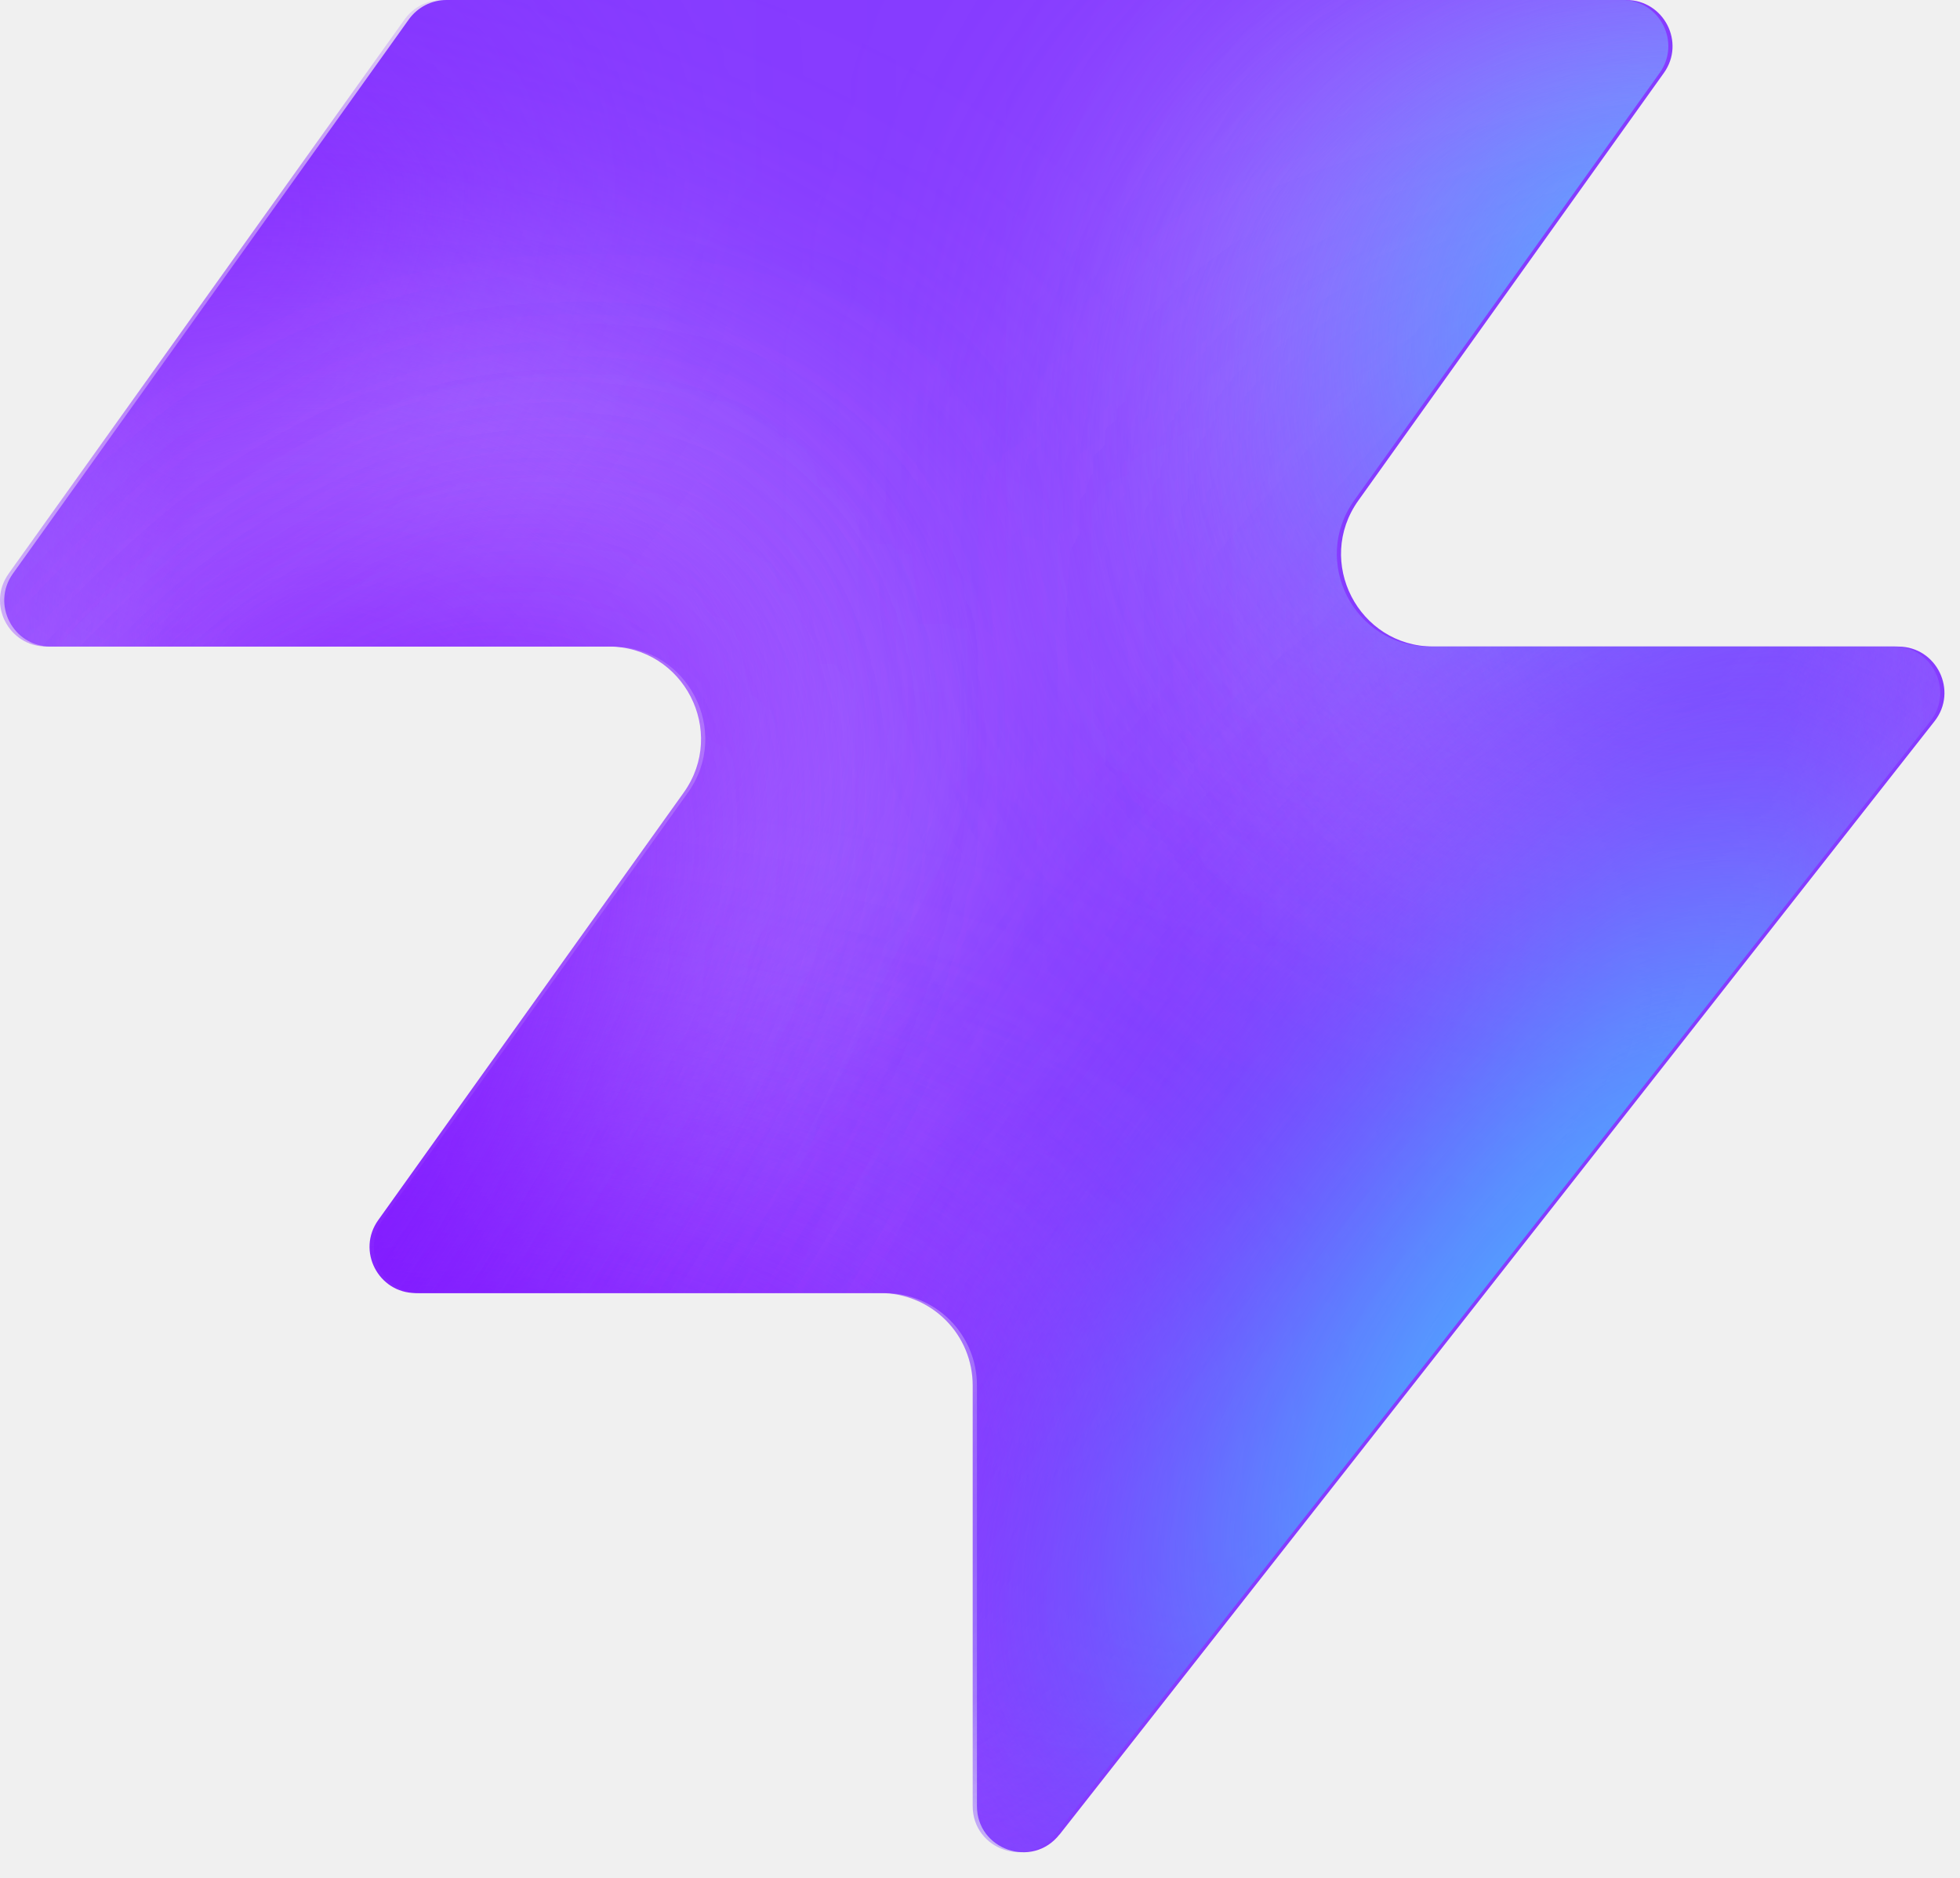
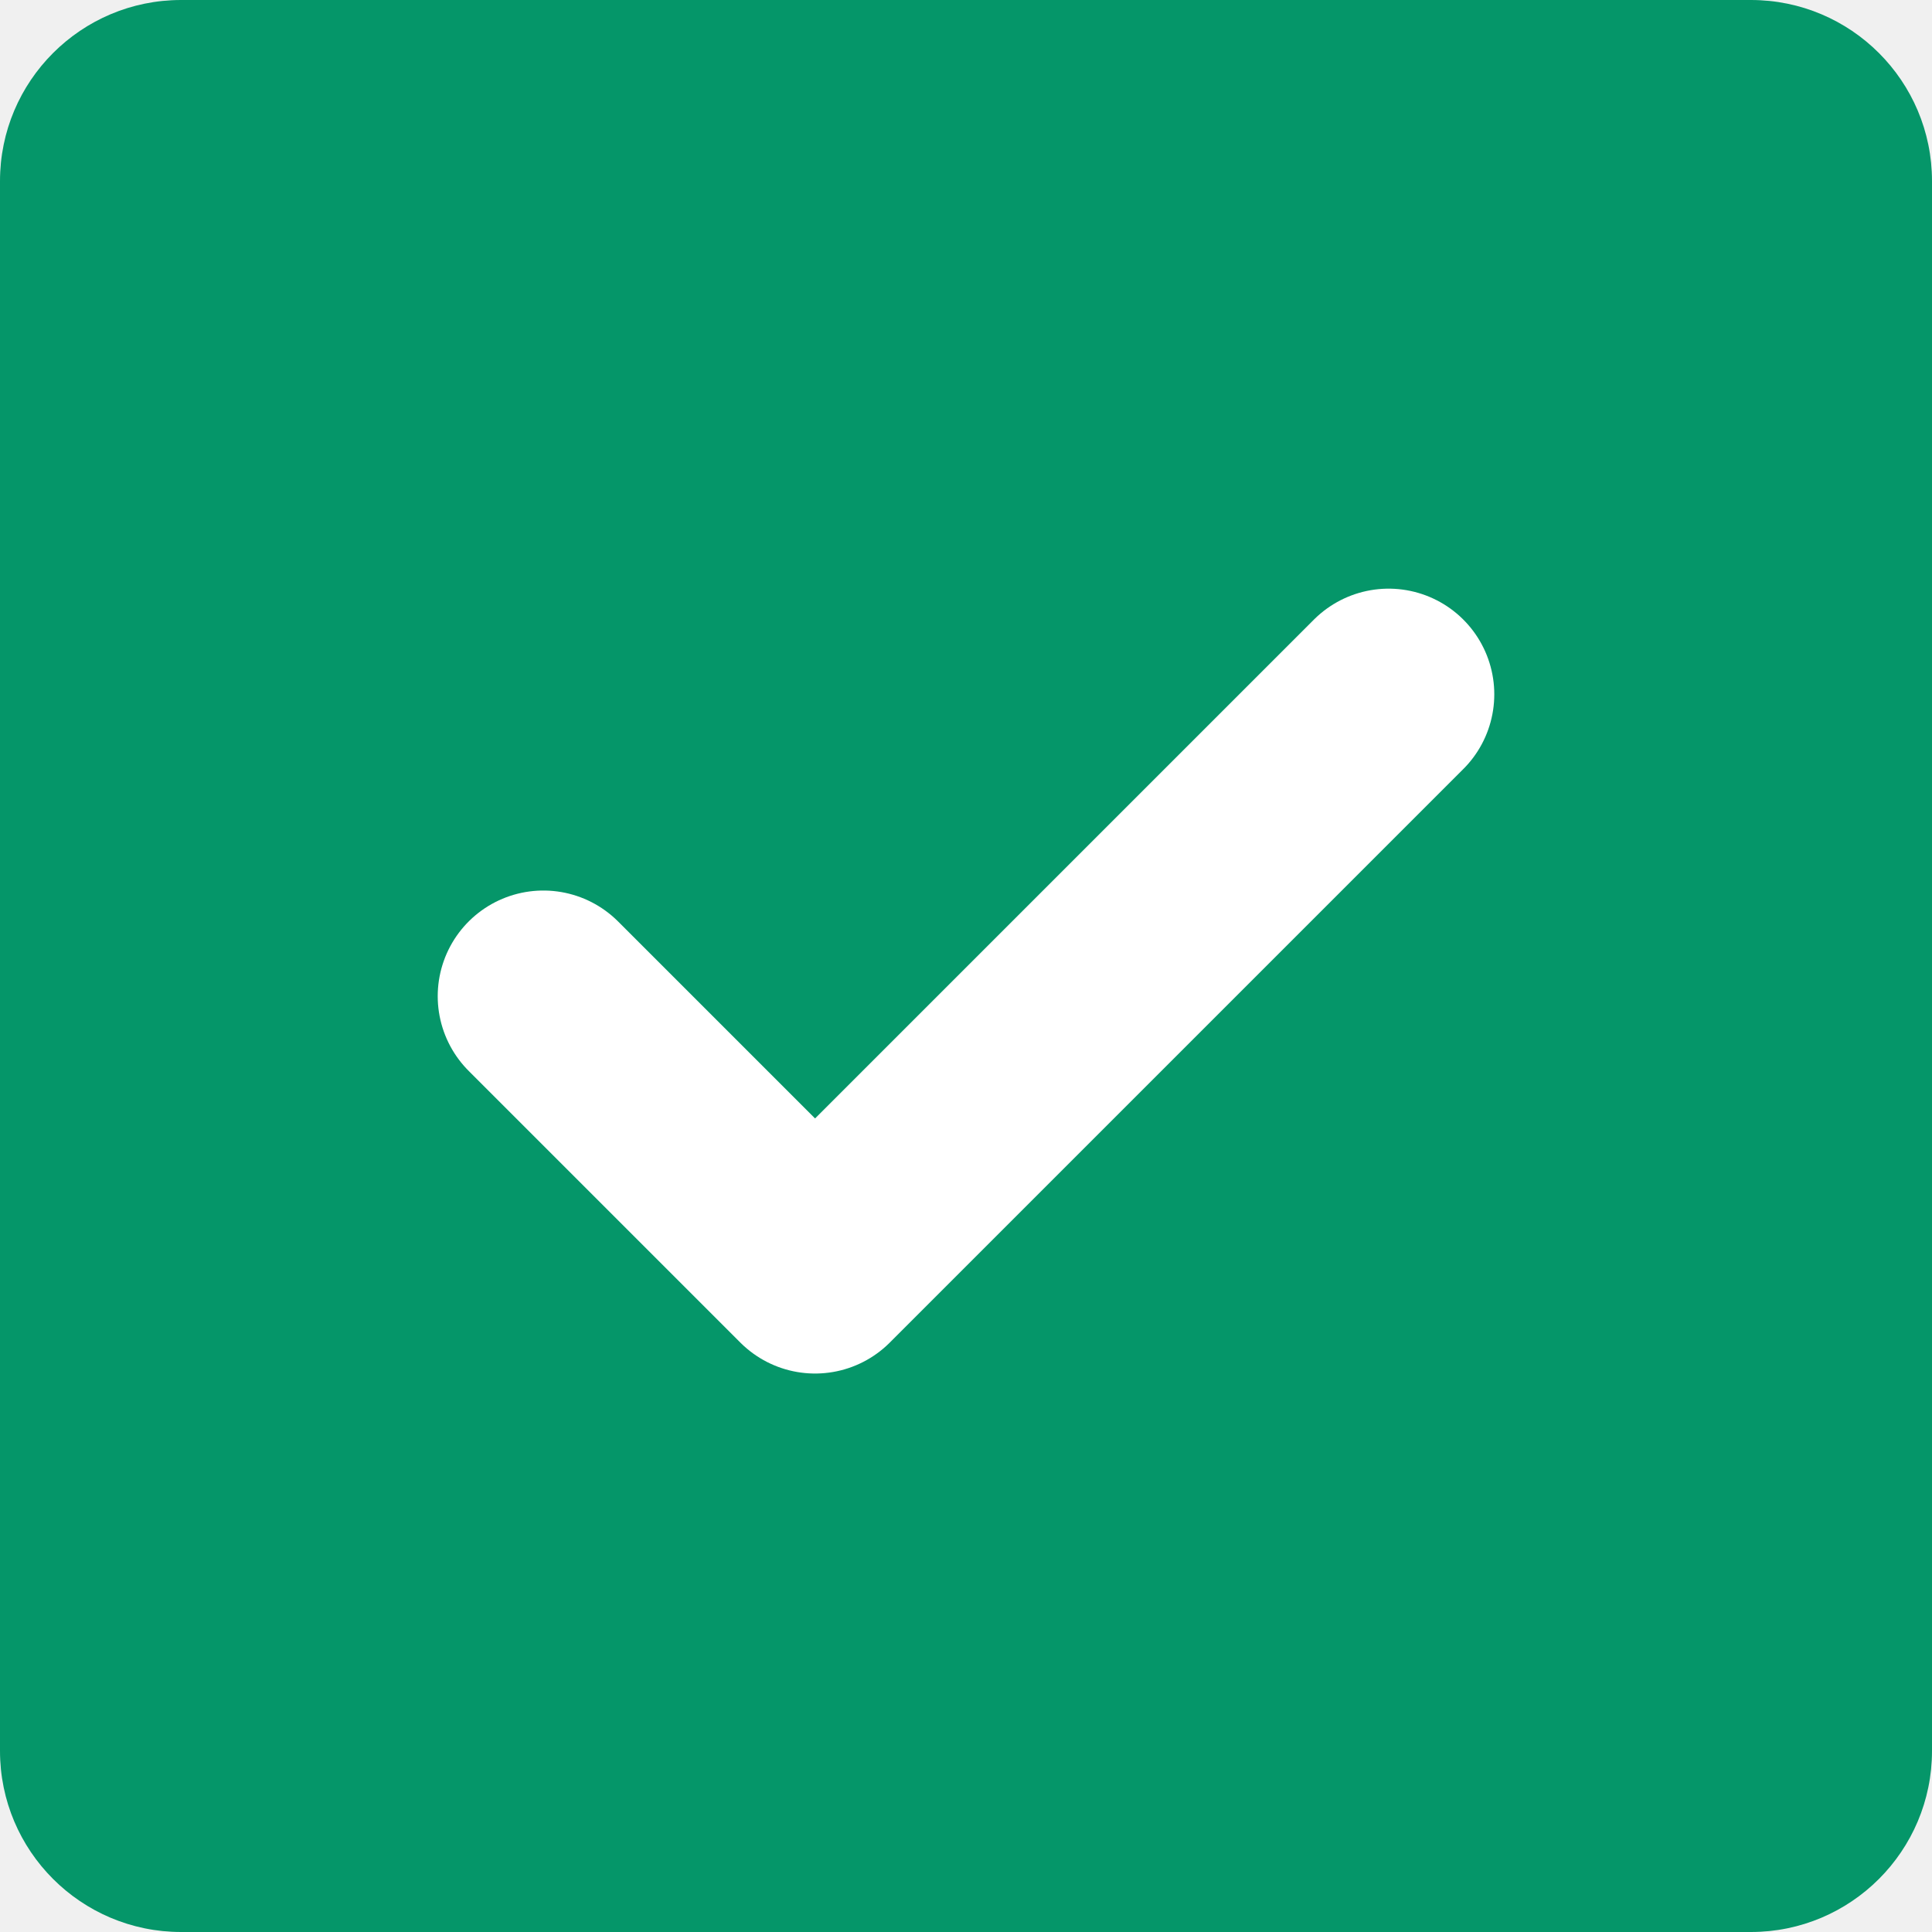
- <svg xmlns="http://www.w3.org/2000/svg" width="48" height="46" fill="none" viewBox="0 0 48 46">
-   <path fill="#863bff" d="M25.946 44.938c-.664.845-2.021.375-2.021-.698V33.937a2.26 2.26 0 0 0-2.262-2.262H10.287c-.92 0-1.456-1.04-.92-1.788l7.48-10.471c1.07-1.497 0-3.578-1.842-3.578H1.237c-.92 0-1.456-1.04-.92-1.788L10.013.474c.214-.297.556-.474.92-.474h28.894c.92 0 1.456 1.04.92 1.788l-7.48 10.471c-1.07 1.498 0 3.579 1.842 3.579h11.377c.943 0 1.473 1.088.89 1.83L25.947 44.94z" style="fill:#863bff;fill:color(display-p3 .525 .23 1);fill-opacity:1" />
-   <mask id="a" width="48" height="46" x="0" y="0" maskUnits="userSpaceOnUse" style="mask-type:alpha">
-     <path fill="#000" d="M25.842 44.938c-.664.844-2.021.375-2.021-.698V33.937a2.26 2.26 0 0 0-2.262-2.262H10.183c-.92 0-1.456-1.04-.92-1.788l7.48-10.471c1.07-1.498 0-3.579-1.842-3.579H1.133c-.92 0-1.456-1.04-.92-1.787L9.91.473c.214-.297.556-.474.92-.474h28.894c.92 0 1.456 1.04.92 1.788l-7.48 10.471c-1.07 1.498 0 3.578 1.842 3.578h11.377c.943 0 1.473 1.088.89 1.832L25.843 44.94z" style="fill:#000;fill-opacity:1" />
-   </mask>
-   <g mask="url(#a)">
-     <g filter="url(#b)">
-       <ellipse cx="5.508" cy="14.704" fill="#ede6ff" rx="5.508" ry="14.704" style="fill:#ede6ff;fill:color(display-p3 .927 .903 1);fill-opacity:1" transform="matrix(.00324 1 1 -.00324 -4.47 31.516)" />
-     </g>
-     <g filter="url(#c)">
-       <ellipse cx="10.399" cy="29.851" fill="#ede6ff" rx="10.399" ry="29.851" style="fill:#ede6ff;fill:color(display-p3 .927 .903 1);fill-opacity:1" transform="matrix(.00324 1 1 -.00324 -39.328 7.883)" />
-     </g>
-     <g filter="url(#d)">
-       <ellipse cx="5.508" cy="30.487" fill="#7e14ff" rx="5.508" ry="30.487" style="fill:#7e14ff;fill:color(display-p3 .492 .077 1);fill-opacity:1" transform="rotate(89.814 -25.913 -14.639)scale(1 -1)" />
-     </g>
-     <g filter="url(#e)">
-       <ellipse cx="5.508" cy="30.599" fill="#7e14ff" rx="5.508" ry="30.599" style="fill:#7e14ff;fill:color(display-p3 .492 .077 1);fill-opacity:1" transform="rotate(89.814 -32.644 -3.334)scale(1 -1)" />
-     </g>
-     <g filter="url(#f)">
-       <ellipse cx="5.508" cy="30.599" fill="#7e14ff" rx="5.508" ry="30.599" style="fill:#7e14ff;fill:color(display-p3 .492 .077 1);fill-opacity:1" transform="matrix(.00324 1 1 -.00324 -34.34 30.47)" />
-     </g>
-     <g filter="url(#g)">
-       <ellipse cx="14.072" cy="22.078" fill="#ede6ff" rx="14.072" ry="22.078" style="fill:#ede6ff;fill:color(display-p3 .927 .903 1);fill-opacity:1" transform="rotate(93.35 24.506 48.493)scale(-1 1)" />
-     </g>
-     <g filter="url(#h)">
-       <ellipse cx="3.47" cy="21.501" fill="#7e14ff" rx="3.47" ry="21.501" style="fill:#7e14ff;fill:color(display-p3 .492 .077 1);fill-opacity:1" transform="rotate(89.009 28.708 47.59)scale(-1 1)" />
-     </g>
-     <g filter="url(#i)">
-       <ellipse cx="3.47" cy="21.501" fill="#7e14ff" rx="3.47" ry="21.501" style="fill:#7e14ff;fill:color(display-p3 .492 .077 1);fill-opacity:1" transform="rotate(89.009 28.708 47.59)scale(-1 1)" />
-     </g>
-     <g filter="url(#j)">
-       <ellipse cx=".387" cy="8.972" fill="#7e14ff" rx="4.407" ry="29.108" style="fill:#7e14ff;fill:color(display-p3 .492 .077 1);fill-opacity:1" transform="rotate(39.51 .387 8.972)" />
-     </g>
-     <g filter="url(#k)">
-       <ellipse cx="47.523" cy="-6.092" fill="#7e14ff" rx="4.407" ry="29.108" style="fill:#7e14ff;fill:color(display-p3 .492 .077 1);fill-opacity:1" transform="rotate(37.892 47.523 -6.092)" />
-     </g>
-     <g filter="url(#l)">
-       <ellipse cx="41.412" cy="6.333" fill="#47bfff" rx="5.971" ry="9.665" style="fill:#47bfff;fill:color(display-p3 .28 .748 1);fill-opacity:1" transform="rotate(37.892 41.412 6.333)" />
-     </g>
-     <g filter="url(#m)">
-       <ellipse cx="-1.879" cy="38.332" fill="#7e14ff" rx="4.407" ry="29.108" style="fill:#7e14ff;fill:color(display-p3 .492 .077 1);fill-opacity:1" transform="rotate(37.892 -1.88 38.332)" />
-     </g>
-     <g filter="url(#n)">
-       <ellipse cx="-1.879" cy="38.332" fill="#7e14ff" rx="4.407" ry="29.108" style="fill:#7e14ff;fill:color(display-p3 .492 .077 1);fill-opacity:1" transform="rotate(37.892 -1.88 38.332)" />
-     </g>
-     <g filter="url(#o)">
-       <ellipse cx="35.651" cy="29.907" fill="#7e14ff" rx="4.407" ry="29.108" style="fill:#7e14ff;fill:color(display-p3 .492 .077 1);fill-opacity:1" transform="rotate(37.892 35.651 29.907)" />
-     </g>
-     <g filter="url(#p)">
-       <ellipse cx="38.418" cy="32.4" fill="#47bfff" rx="5.971" ry="15.297" style="fill:#47bfff;fill:color(display-p3 .28 .748 1);fill-opacity:1" transform="rotate(37.892 38.418 32.4)" />
-     </g>
-   </g>
-   <defs>
-     <filter id="b" width="60.045" height="41.654" x="-19.77" y="16.149" color-interpolation-filters="sRGB" filterUnits="userSpaceOnUse">
-       <feFlood flood-opacity="0" result="BackgroundImageFix" />
-       <feBlend in="SourceGraphic" in2="BackgroundImageFix" result="shape" />
-       <feGaussianBlur result="effect1_foregroundBlur_2002_17158" stdDeviation="7.659" />
-     </filter>
-     <filter id="c" width="90.34" height="51.437" x="-54.613" y="-7.533" color-interpolation-filters="sRGB" filterUnits="userSpaceOnUse">
-       <feFlood flood-opacity="0" result="BackgroundImageFix" />
-       <feBlend in="SourceGraphic" in2="BackgroundImageFix" result="shape" />
-       <feGaussianBlur result="effect1_foregroundBlur_2002_17158" stdDeviation="7.659" />
-     </filter>
-     <filter id="d" width="79.355" height="29.4" x="-49.64" y="2.03" color-interpolation-filters="sRGB" filterUnits="userSpaceOnUse">
-       <feFlood flood-opacity="0" result="BackgroundImageFix" />
-       <feBlend in="SourceGraphic" in2="BackgroundImageFix" result="shape" />
-       <feGaussianBlur result="effect1_foregroundBlur_2002_17158" stdDeviation="4.596" />
-     </filter>
-     <filter id="e" width="79.579" height="29.4" x="-45.045" y="20.029" color-interpolation-filters="sRGB" filterUnits="userSpaceOnUse">
-       <feFlood flood-opacity="0" result="BackgroundImageFix" />
-       <feBlend in="SourceGraphic" in2="BackgroundImageFix" result="shape" />
-       <feGaussianBlur result="effect1_foregroundBlur_2002_17158" stdDeviation="4.596" />
-     </filter>
-     <filter id="f" width="79.579" height="29.4" x="-43.513" y="21.178" color-interpolation-filters="sRGB" filterUnits="userSpaceOnUse">
-       <feFlood flood-opacity="0" result="BackgroundImageFix" />
-       <feBlend in="SourceGraphic" in2="BackgroundImageFix" result="shape" />
-       <feGaussianBlur result="effect1_foregroundBlur_2002_17158" stdDeviation="4.596" />
-     </filter>
-     <filter id="g" width="74.749" height="58.852" x="15.756" y="-17.901" color-interpolation-filters="sRGB" filterUnits="userSpaceOnUse">
-       <feFlood flood-opacity="0" result="BackgroundImageFix" />
-       <feBlend in="SourceGraphic" in2="BackgroundImageFix" result="shape" />
-       <feGaussianBlur result="effect1_foregroundBlur_2002_17158" stdDeviation="7.659" />
-     </filter>
-     <filter id="h" width="61.377" height="25.362" x="23.548" y="2.284" color-interpolation-filters="sRGB" filterUnits="userSpaceOnUse">
-       <feFlood flood-opacity="0" result="BackgroundImageFix" />
-       <feBlend in="SourceGraphic" in2="BackgroundImageFix" result="shape" />
-       <feGaussianBlur result="effect1_foregroundBlur_2002_17158" stdDeviation="4.596" />
-     </filter>
-     <filter id="i" width="61.377" height="25.362" x="23.548" y="2.284" color-interpolation-filters="sRGB" filterUnits="userSpaceOnUse">
-       <feFlood flood-opacity="0" result="BackgroundImageFix" />
-       <feBlend in="SourceGraphic" in2="BackgroundImageFix" result="shape" />
-       <feGaussianBlur result="effect1_foregroundBlur_2002_17158" stdDeviation="4.596" />
-     </filter>
-     <filter id="j" width="56.045" height="63.649" x="-27.636" y="-22.853" color-interpolation-filters="sRGB" filterUnits="userSpaceOnUse">
-       <feFlood flood-opacity="0" result="BackgroundImageFix" />
-       <feBlend in="SourceGraphic" in2="BackgroundImageFix" result="shape" />
-       <feGaussianBlur result="effect1_foregroundBlur_2002_17158" stdDeviation="4.596" />
-     </filter>
-     <filter id="k" width="54.814" height="64.646" x="20.116" y="-38.415" color-interpolation-filters="sRGB" filterUnits="userSpaceOnUse">
-       <feFlood flood-opacity="0" result="BackgroundImageFix" />
-       <feBlend in="SourceGraphic" in2="BackgroundImageFix" result="shape" />
-       <feGaussianBlur result="effect1_foregroundBlur_2002_17158" stdDeviation="4.596" />
-     </filter>
-     <filter id="l" width="33.541" height="35.313" x="24.641" y="-11.323" color-interpolation-filters="sRGB" filterUnits="userSpaceOnUse">
-       <feFlood flood-opacity="0" result="BackgroundImageFix" />
-       <feBlend in="SourceGraphic" in2="BackgroundImageFix" result="shape" />
-       <feGaussianBlur result="effect1_foregroundBlur_2002_17158" stdDeviation="4.596" />
-     </filter>
-     <filter id="m" width="54.814" height="64.646" x="-29.286" y="6.009" color-interpolation-filters="sRGB" filterUnits="userSpaceOnUse">
-       <feFlood flood-opacity="0" result="BackgroundImageFix" />
-       <feBlend in="SourceGraphic" in2="BackgroundImageFix" result="shape" />
-       <feGaussianBlur result="effect1_foregroundBlur_2002_17158" stdDeviation="4.596" />
-     </filter>
-     <filter id="n" width="54.814" height="64.646" x="-29.286" y="6.009" color-interpolation-filters="sRGB" filterUnits="userSpaceOnUse">
-       <feFlood flood-opacity="0" result="BackgroundImageFix" />
-       <feBlend in="SourceGraphic" in2="BackgroundImageFix" result="shape" />
-       <feGaussianBlur result="effect1_foregroundBlur_2002_17158" stdDeviation="4.596" />
-     </filter>
-     <filter id="o" width="54.814" height="64.646" x="8.244" y="-2.416" color-interpolation-filters="sRGB" filterUnits="userSpaceOnUse">
-       <feFlood flood-opacity="0" result="BackgroundImageFix" />
-       <feBlend in="SourceGraphic" in2="BackgroundImageFix" result="shape" />
-       <feGaussianBlur result="effect1_foregroundBlur_2002_17158" stdDeviation="4.596" />
-     </filter>
-     <filter id="p" width="39.409" height="43.623" x="18.713" y="10.588" color-interpolation-filters="sRGB" filterUnits="userSpaceOnUse">
-       <feFlood flood-opacity="0" result="BackgroundImageFix" />
-       <feBlend in="SourceGraphic" in2="BackgroundImageFix" result="shape" />
-       <feGaussianBlur result="effect1_foregroundBlur_2002_17158" stdDeviation="4.596" />
-     </filter>
-   </defs>
+ <svg xmlns="http://www.w3.org/2000/svg" viewBox="0 0 32 32">
+   <rect width="32" height="32" rx="3" fill="#059669" />
+   <path d="M9 16.5l4.5 4.5L23 11.5" fill="none" stroke="#fff" stroke-width="3.5" stroke-linecap="round" stroke-linejoin="round" />
</svg>
